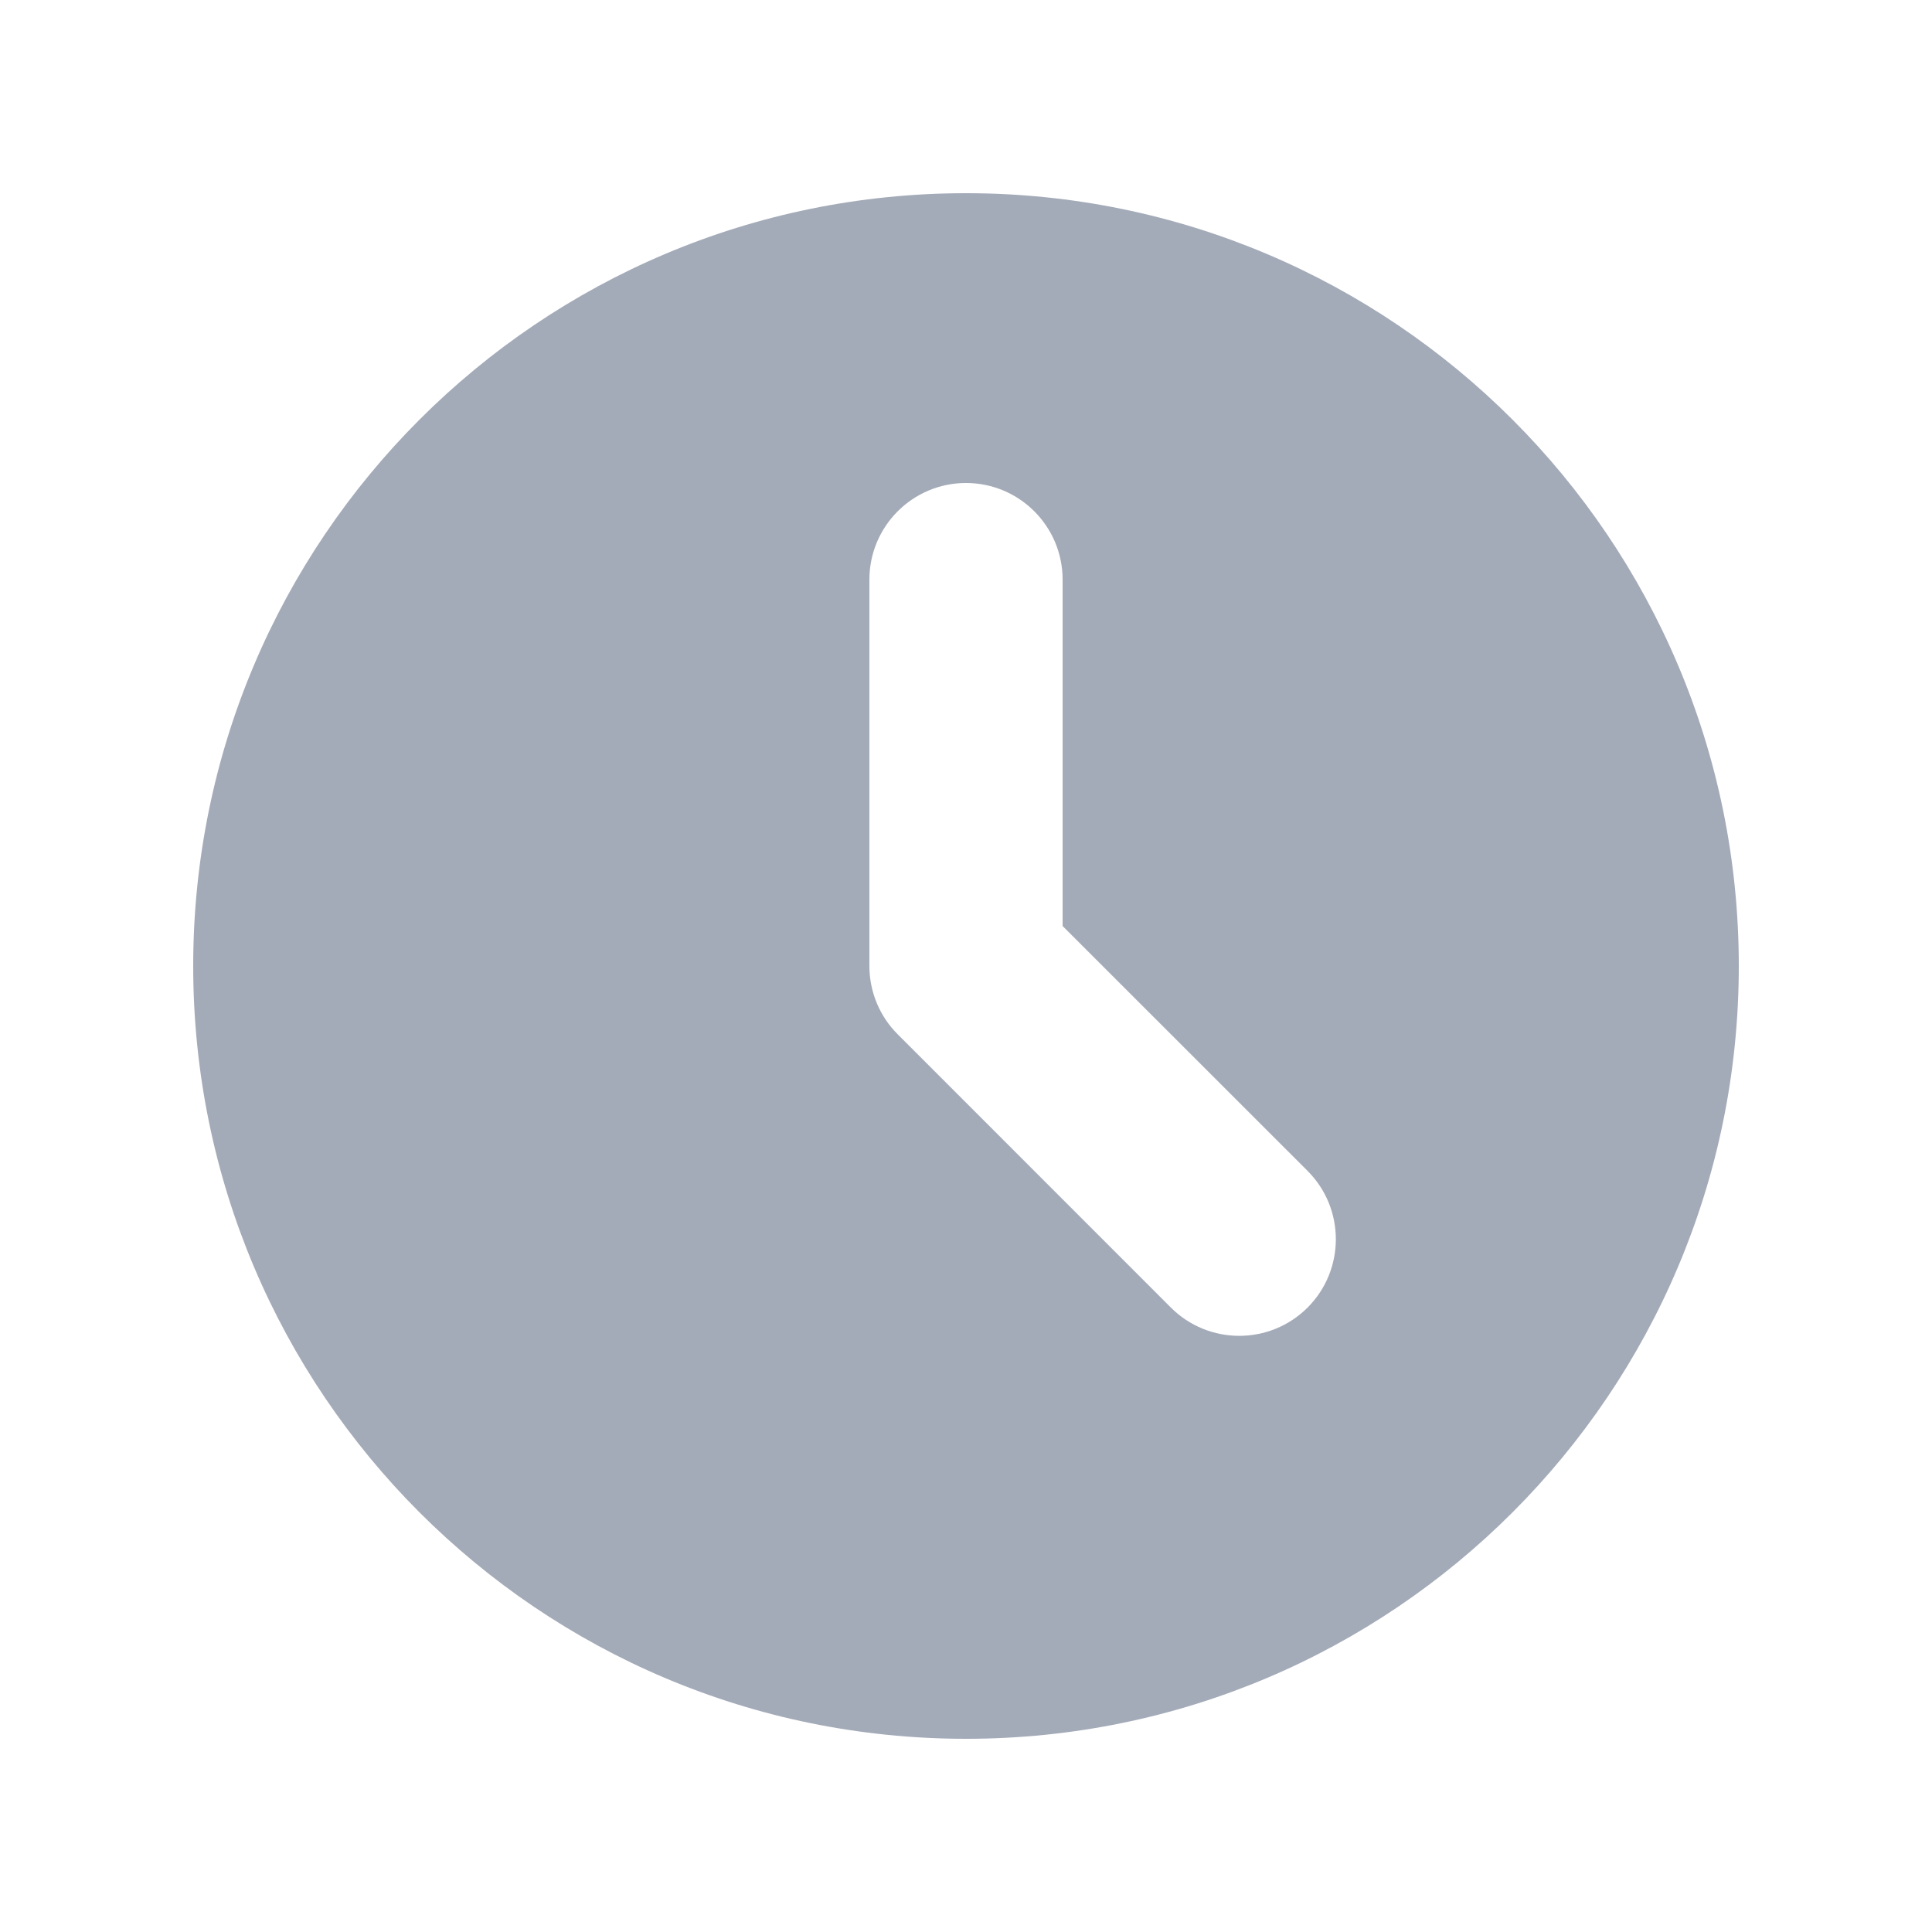
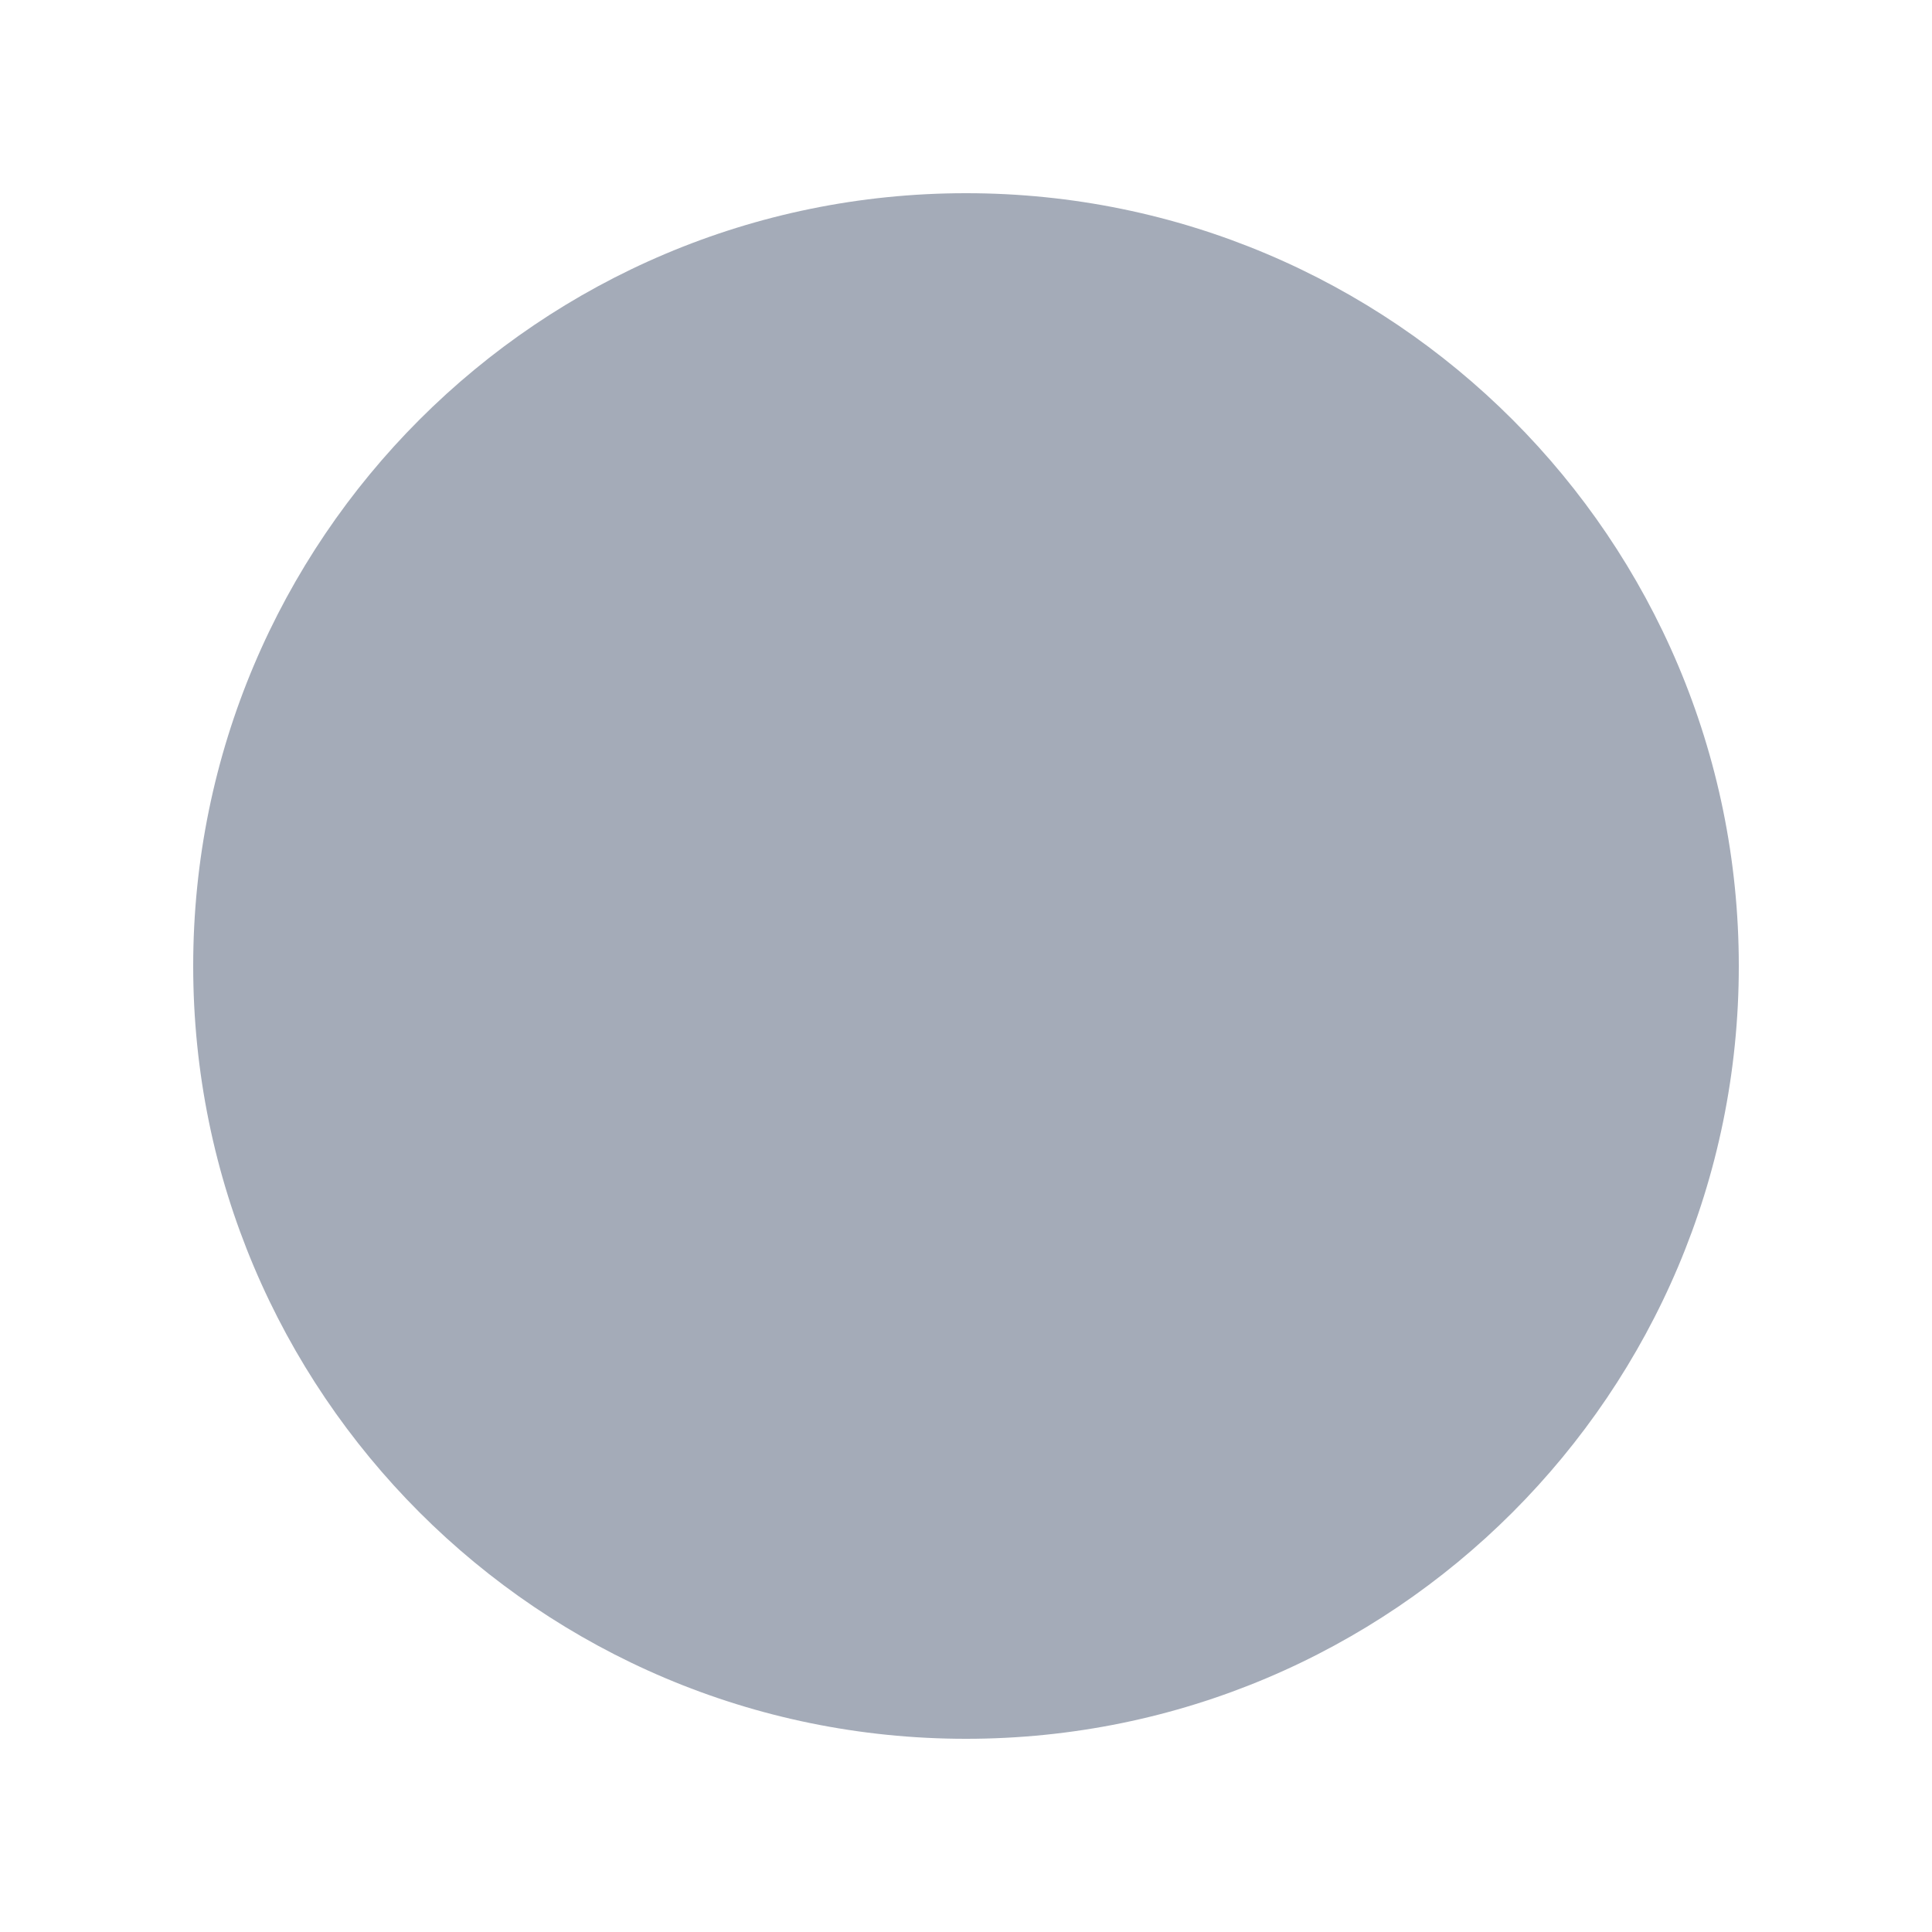
<svg xmlns="http://www.w3.org/2000/svg" width="20" height="20" fill="none" viewBox="0 0 20 20">
-   <path fill="#a4abb8" fill-rule="evenodd" d="M10 18C14.418 18 18 14.418 18 10C18 5.582 14.418 2 10 2C5.582 2 2 5.582 2 10C2 14.418 5.582 18 10 18ZM11 6C11 5.448 10.552 5 10 5C9.448 5 9 5.448 9 6V10C9 10.265 9.105 10.52 9.293 10.707L12.121 13.536C12.512 13.926 13.145 13.926 13.536 13.536C13.926 13.145 13.926 12.512 13.536 12.121L11 9.586V6Z" clip-rule="evenodd" />
+   <path fill="#a4abb8" fillRule="evenodd" d="M10 18C14.418 18 18 14.418 18 10C18 5.582 14.418 2 10 2C5.582 2 2 5.582 2 10C2 14.418 5.582 18 10 18ZM11 6C11 5.448 10.552 5 10 5C9.448 5 9 5.448 9 6V10C9 10.265 9.105 10.52 9.293 10.707L12.121 13.536C12.512 13.926 13.145 13.926 13.536 13.536C13.926 13.145 13.926 12.512 13.536 12.121L11 9.586V6Z" clipRule="evenodd" />
</svg>
